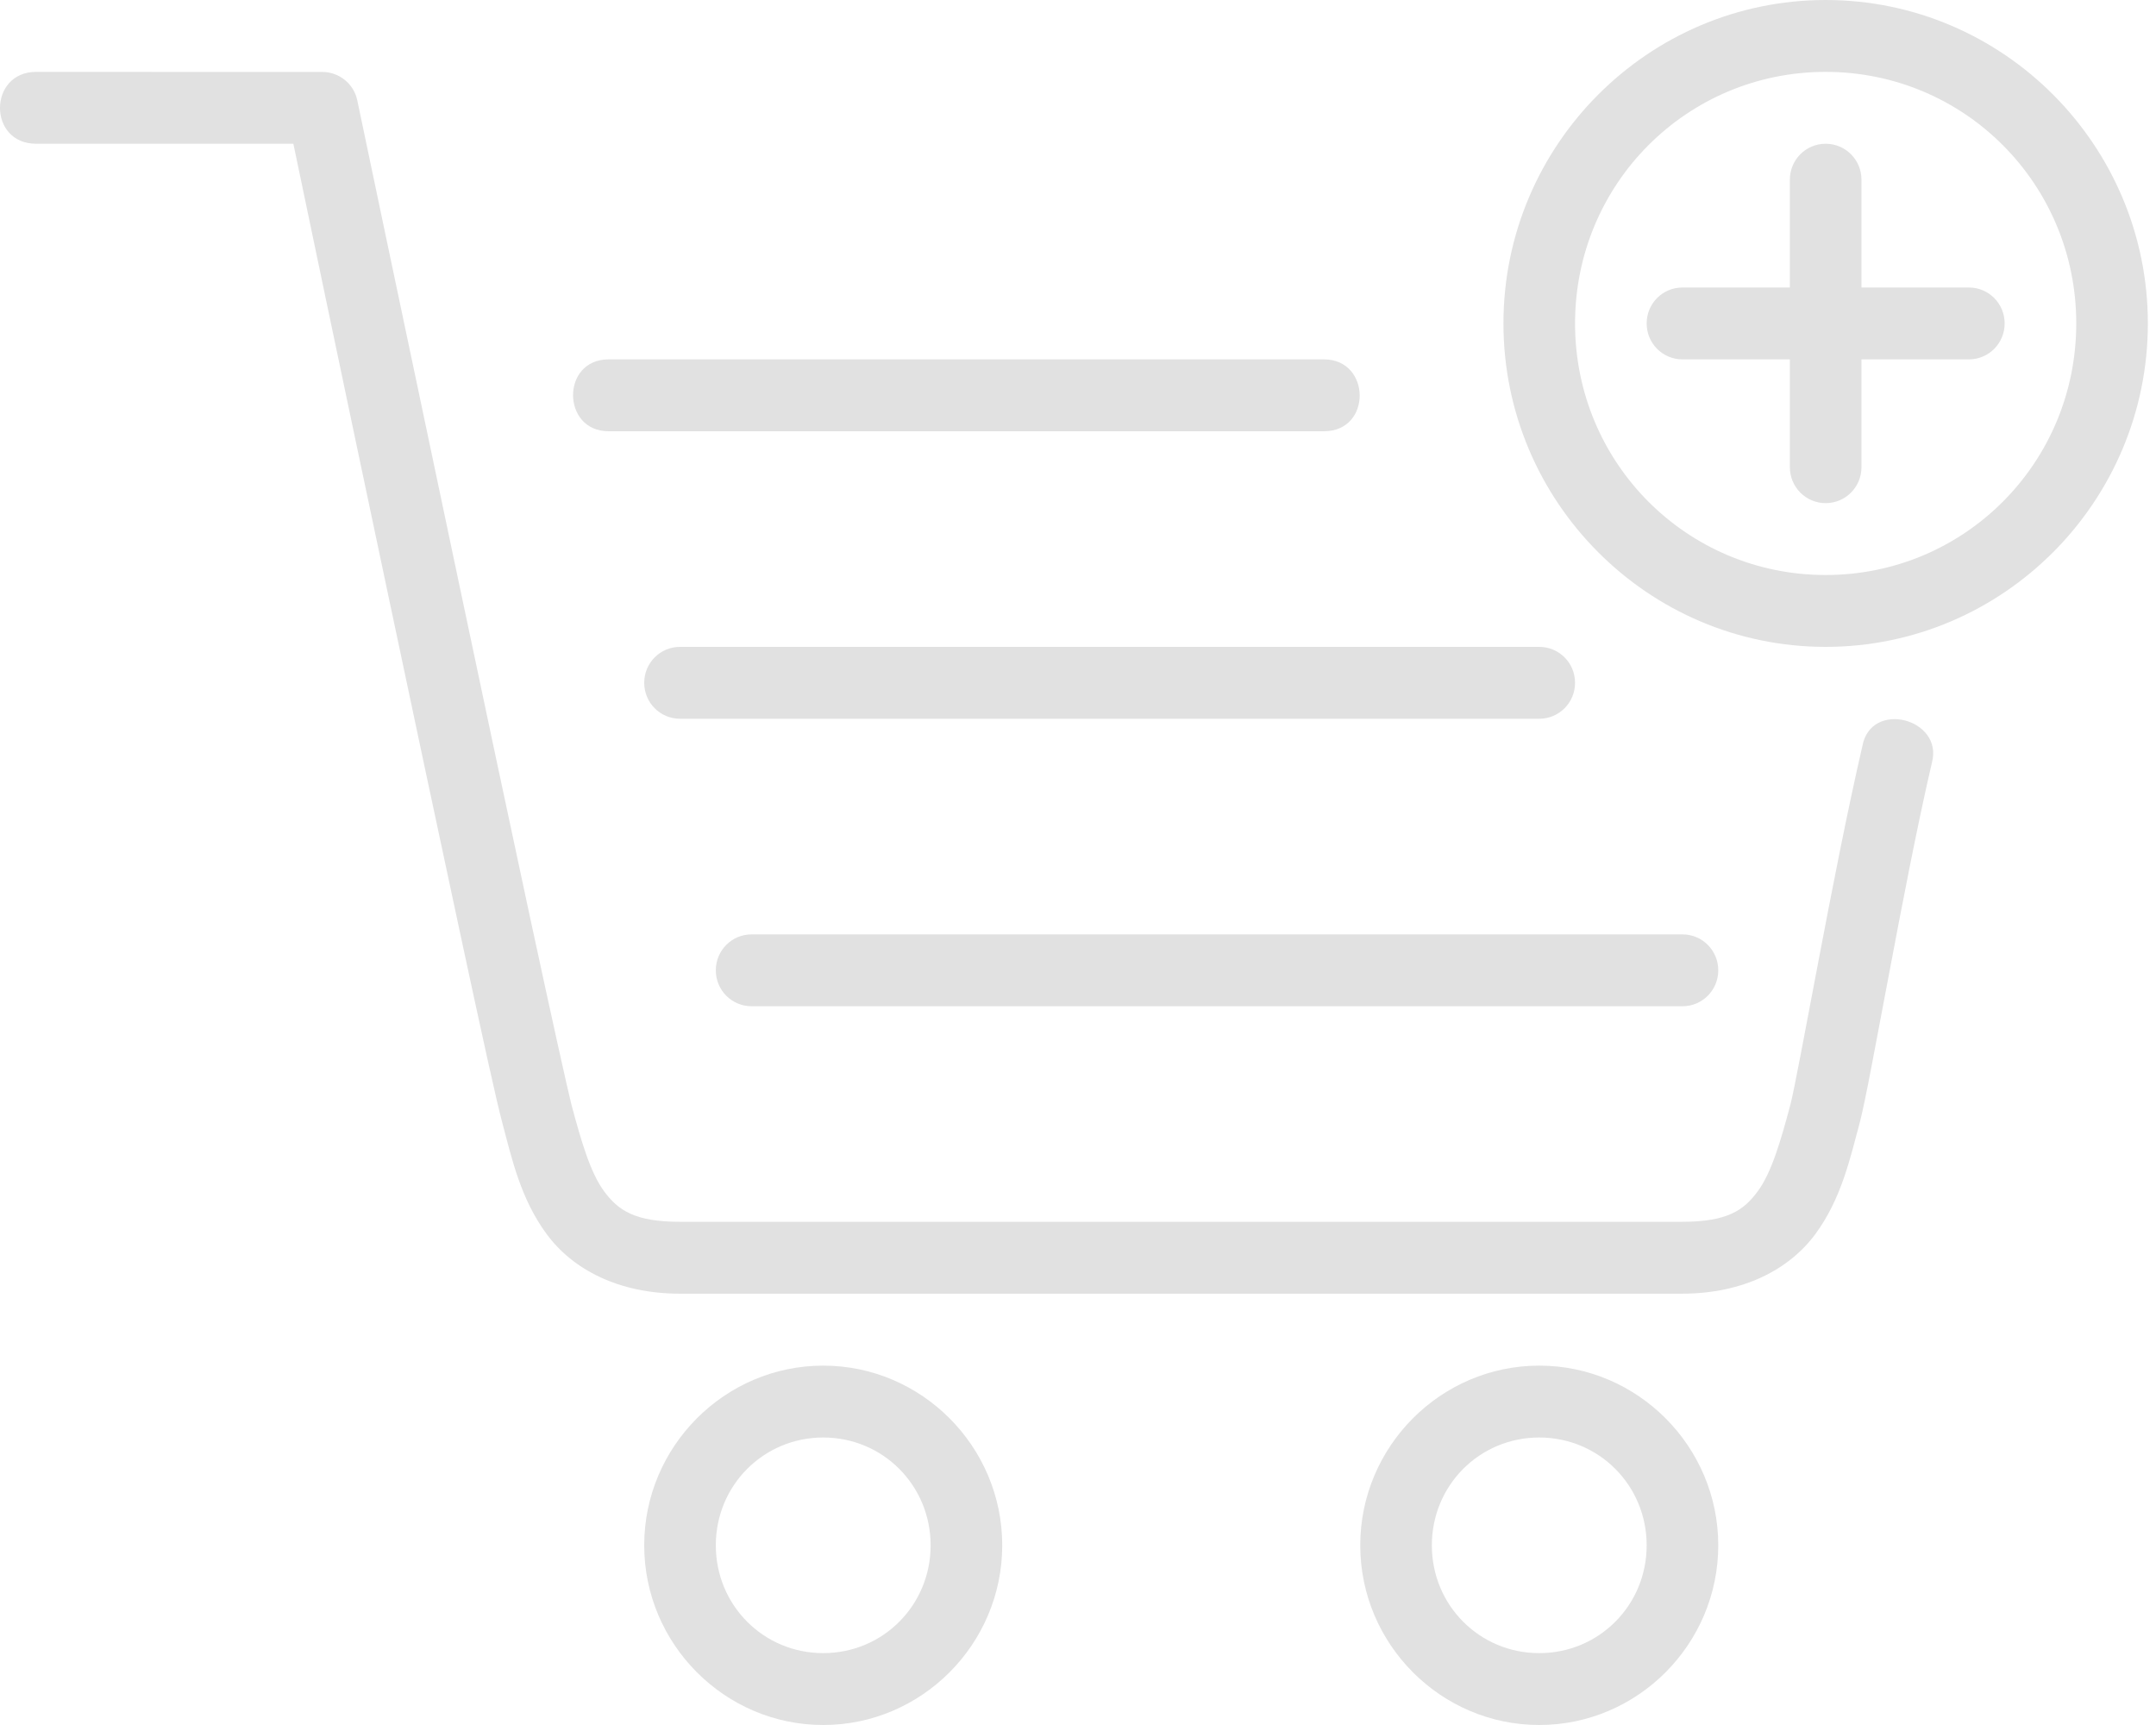
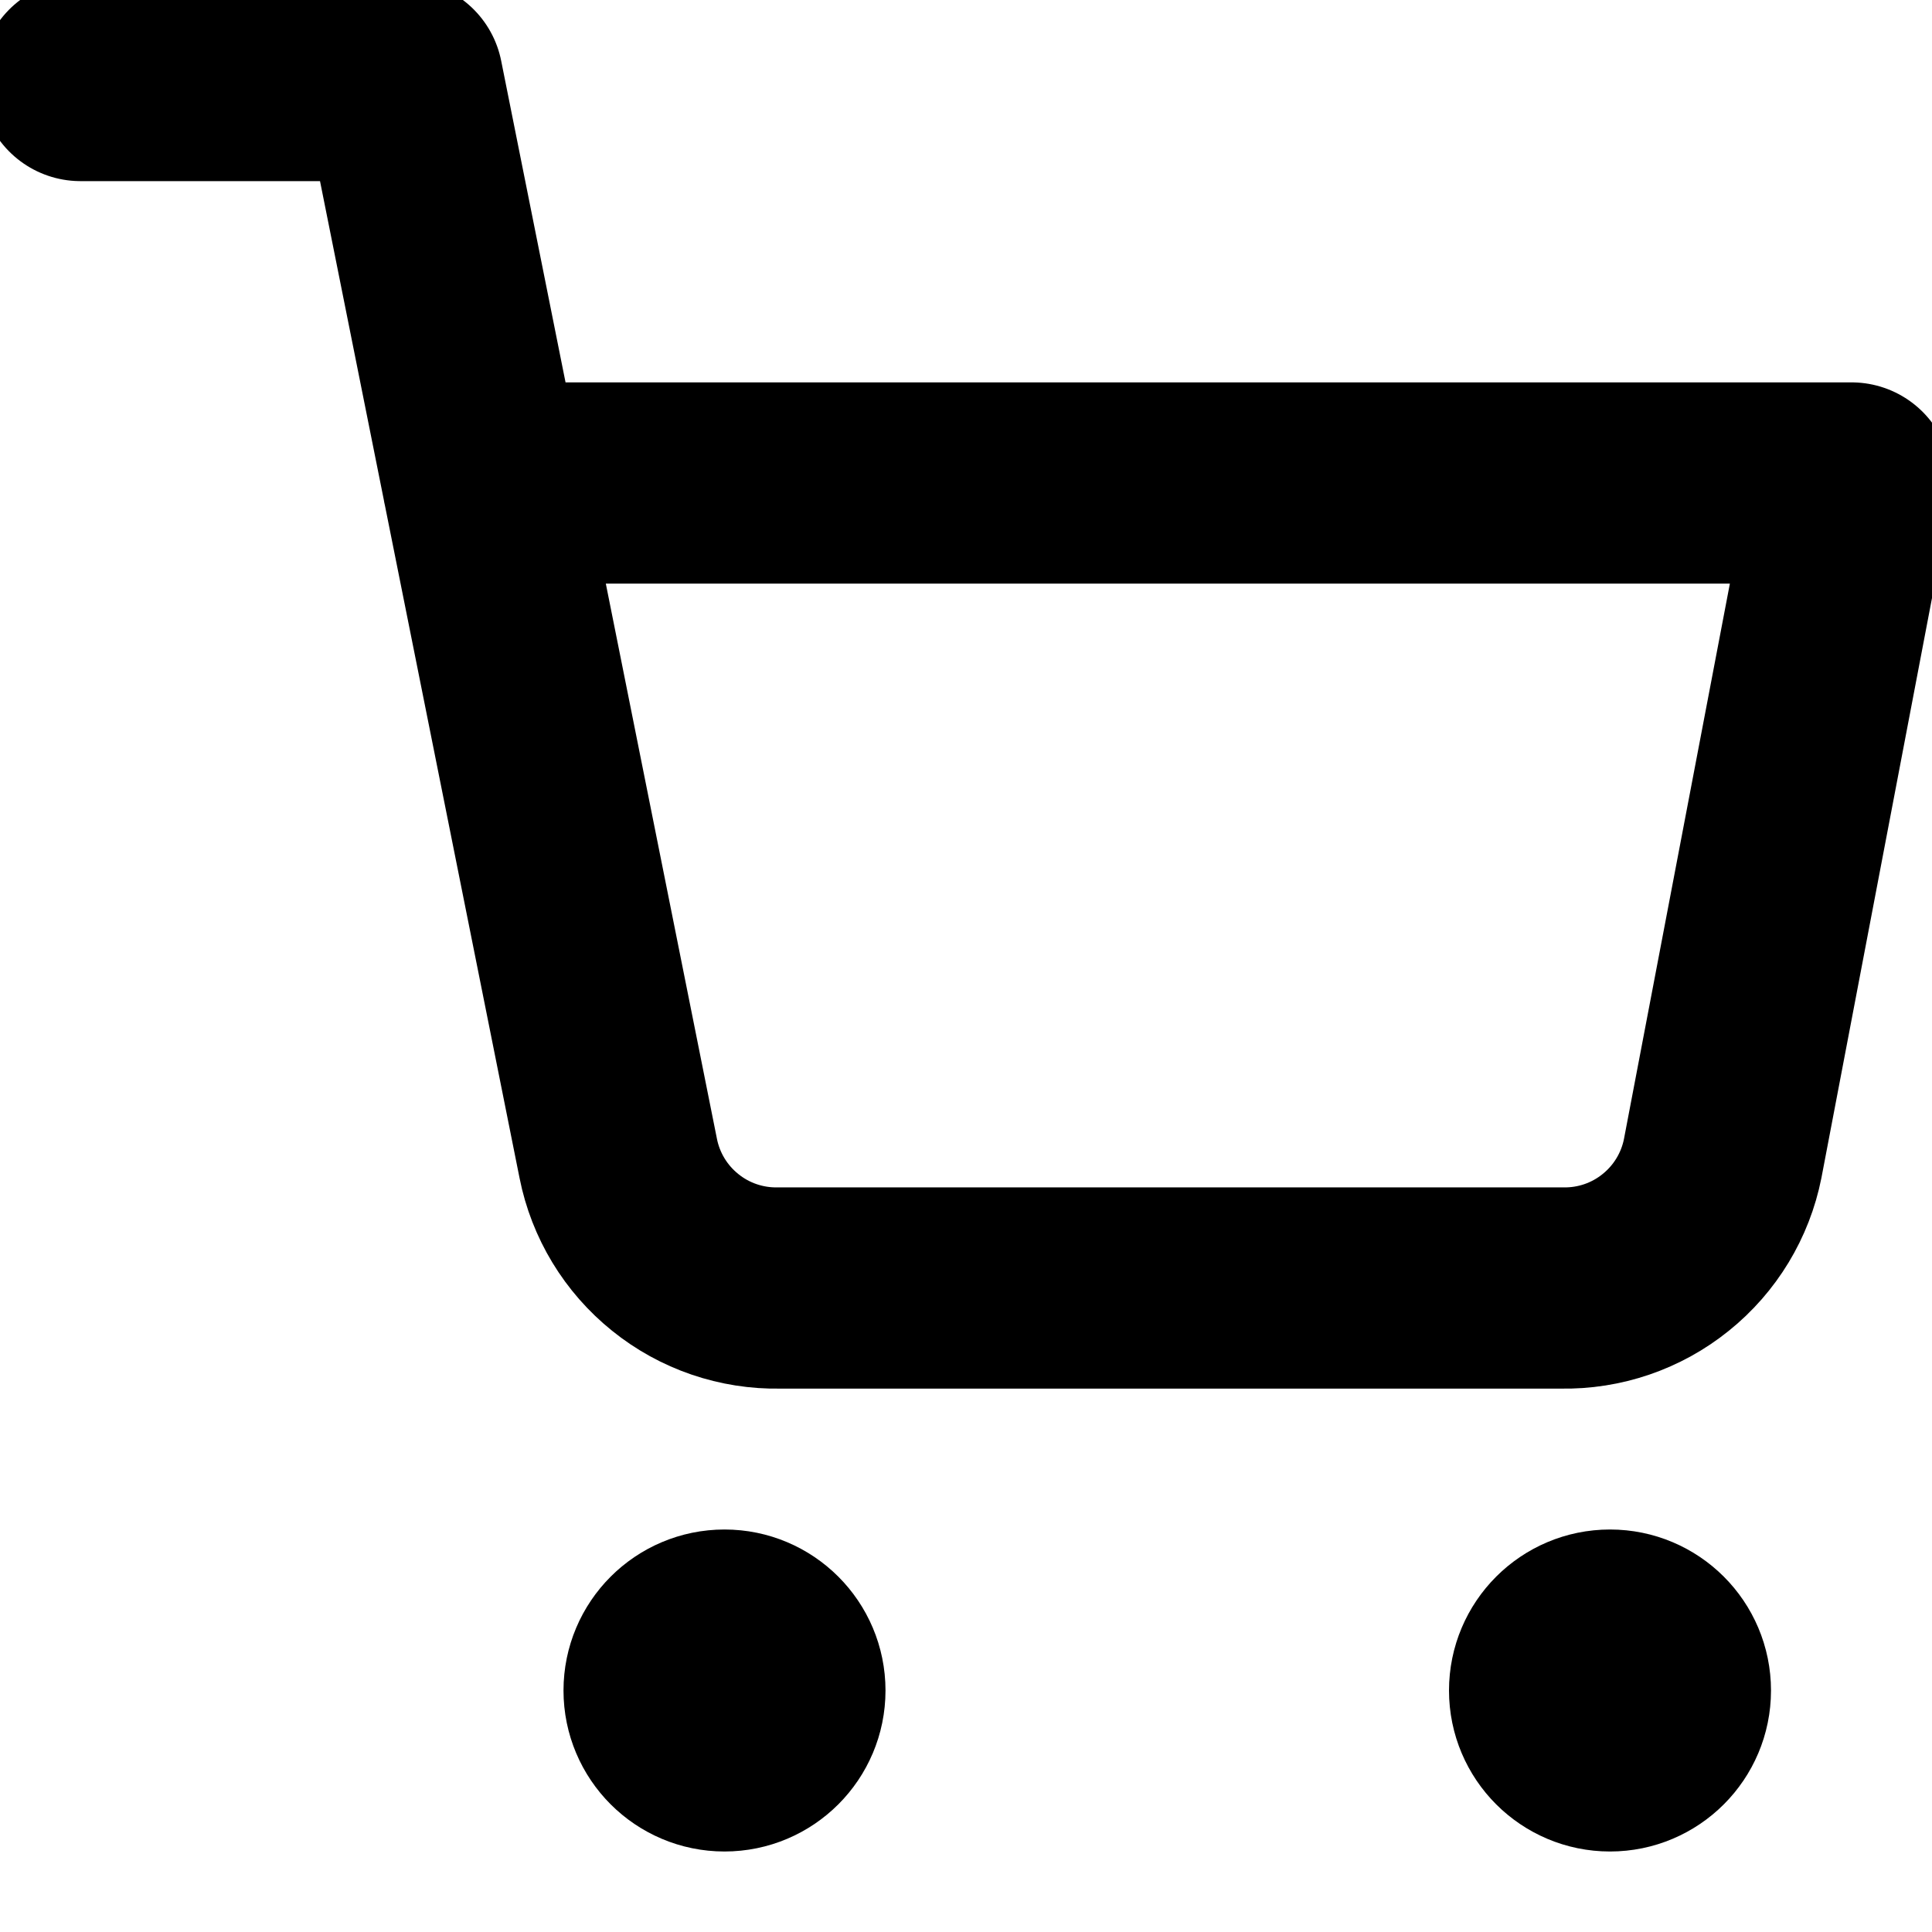
- <svg xmlns="http://www.w3.org/2000/svg" width="90px" height="72px" viewBox="0 0 90 72" version="1.1">
-   <defs />
-   <g id="Page-1" stroke="none" stroke-width="1" fill="none" fill-rule="evenodd">
-     <g id="Group-3" fill="#E1E1E1" fill-rule="nonzero">
-       <g id="mbri-cart-add">
-         <path d="M76.21,0 C68.797,0 62.76,6.06 62.76,13.5 C62.76,20.94 68.797,27 76.21,27 C83.623,27 89.66,20.94 89.66,13.5 C89.66,6.06 83.623,0 76.21,0 Z M76.21,3 C82.009,3 86.671,7.68 86.671,13.5 C86.671,19.32 82.009,24 76.21,24 C70.411,24 65.749,19.32 65.749,13.5 C65.749,7.68 70.411,3 76.21,3 Z M76.21,6 C75.382,6 74.716,6.669 74.716,7.5 L74.716,12 L70.232,12 C69.404,12 68.738,12.669 68.738,13.5 C68.738,14.331 69.404,15 70.232,15 L74.716,15 L74.716,19.5 C74.716,20.331 75.382,21 76.21,21 C77.038,21 77.705,20.331 77.705,19.5 L77.705,15 L82.188,15 C83.016,15 83.682,14.331 83.682,13.5 C83.682,12.669 83.016,12 82.188,12 L77.705,12 L77.705,7.5 C77.705,6.669 77.038,6 76.21,6 Z M31.376,39 L70.232,39 C71.06,39 71.727,39.669 71.727,40.5 C71.727,41.331 71.06,42 70.232,42 L31.376,42 C30.548,42 29.881,41.331 29.881,40.5 C29.881,39.669 30.548,39 31.376,39 Z M28.387,27 L64.254,27 C65.082,27 65.749,27.669 65.749,28.5 C65.749,29.331 65.082,30 64.254,30 L28.387,30 C27.559,30 26.892,29.331 26.892,28.5 C26.892,27.669 27.559,27 28.387,27 Z M64.254,57 C60.144,57 56.782,60.375 56.782,64.5 C56.782,68.625 60.144,72 64.254,72 C68.364,72 71.727,68.625 71.727,64.5 C71.727,60.375 68.364,57 64.254,57 Z M64.254,60 C66.747,60 68.738,61.998 68.738,64.5 C68.738,67.002 66.747,69 64.254,69 C61.761,69 59.771,67.002 59.771,64.5 C59.771,61.998 61.761,60 64.254,60 Z M34.365,57 C30.255,57 26.892,60.375 26.892,64.5 C26.892,68.625 30.255,72 34.365,72 C38.474,72 41.837,68.625 41.837,64.5 C41.837,60.375 38.474,57 34.365,57 Z M34.365,60 C36.857,60 38.848,61.998 38.848,64.5 C38.848,67.002 36.857,69 34.365,69 C31.872,69 29.881,67.002 29.881,64.5 C29.881,61.998 31.872,60 34.365,60 Z M1.51,3 C-0.493,3 -0.514,6 1.51,6 L12.246,6 C12.467,7.065 14.159,15.165 16.174,24.69 C17.244,29.748 18.338,34.908 19.216,38.988 C20.092,43.068 20.726,45.969 20.974,46.887 C21.368,48.369 21.739,50.052 22.827,51.519 C23.909,52.983 25.816,53.997 28.387,53.997 L70.208,53.997 C72.779,53.997 74.686,52.983 75.774,51.519 C76.859,50.049 77.226,48.369 77.627,46.884 C77.887,45.888 78.296,43.575 78.852,40.674 C79.399,37.764 80.048,34.395 80.646,31.833 C81.139,29.994 78.087,29.193 77.74,31.155 C77.125,33.807 76.464,37.191 75.911,40.107 C75.358,43.026 74.874,45.603 74.739,46.107 C74.333,47.625 73.953,48.942 73.374,49.725 C72.794,50.511 72.118,50.997 70.211,50.997 L28.387,50.997 C26.48,50.997 25.804,50.511 25.218,49.725 C24.641,48.945 24.262,47.625 23.855,46.11 C23.706,45.531 23.018,42.429 22.14,38.355 C21.264,34.281 20.167,29.127 19.1,24.063 C16.96,13.944 14.915,4.191 14.915,4.191 C14.772,3.501 14.162,3.003 13.451,3.003 L1.51,3 Z M25.404,15 C23.416,15 23.44,18 25.404,18 L55.269,18 C57.278,18 57.233,15 55.269,15 L25.404,15 Z" id="Shape" />
-       </g>
-     </g>
-   </g>
+ <svg xmlns="http://www.w3.org/2000/svg" width="24" height="24" viewBox="0 0 24 24" fill="none">
+   <path d="M9 22C9.552 22 10 21.552 10 21C10 20.448 9.552 20 9 20C8.448 20 8 20.448 8 21C8 21.552 8.448 22 9 22Z" stroke="black" stroke-width="2" stroke-linecap="round" stroke-linejoin="round" />
+   <path d="M20 22C20.552 22 21 21.552 21 21C21 20.448 20.552 20 20 20C19.448 20 19 20.448 19 21C19 21.552 19.448 22 20 22Z" stroke="black" stroke-width="2" stroke-linecap="round" stroke-linejoin="round" />
+   <path d="M1 1H5L7.68 14.39C7.771 14.85 8.022 15.264 8.388 15.558C8.753 15.853 9.211 16.009 9.68 16H19.4C19.869 16.009 20.327 15.853 20.692 15.558C21.058 15.264 21.309 14.85 21.4 14.39L23 6H6" stroke="black" stroke-width="2.5" stroke-linecap="round" stroke-linejoin="round" />
</svg>
